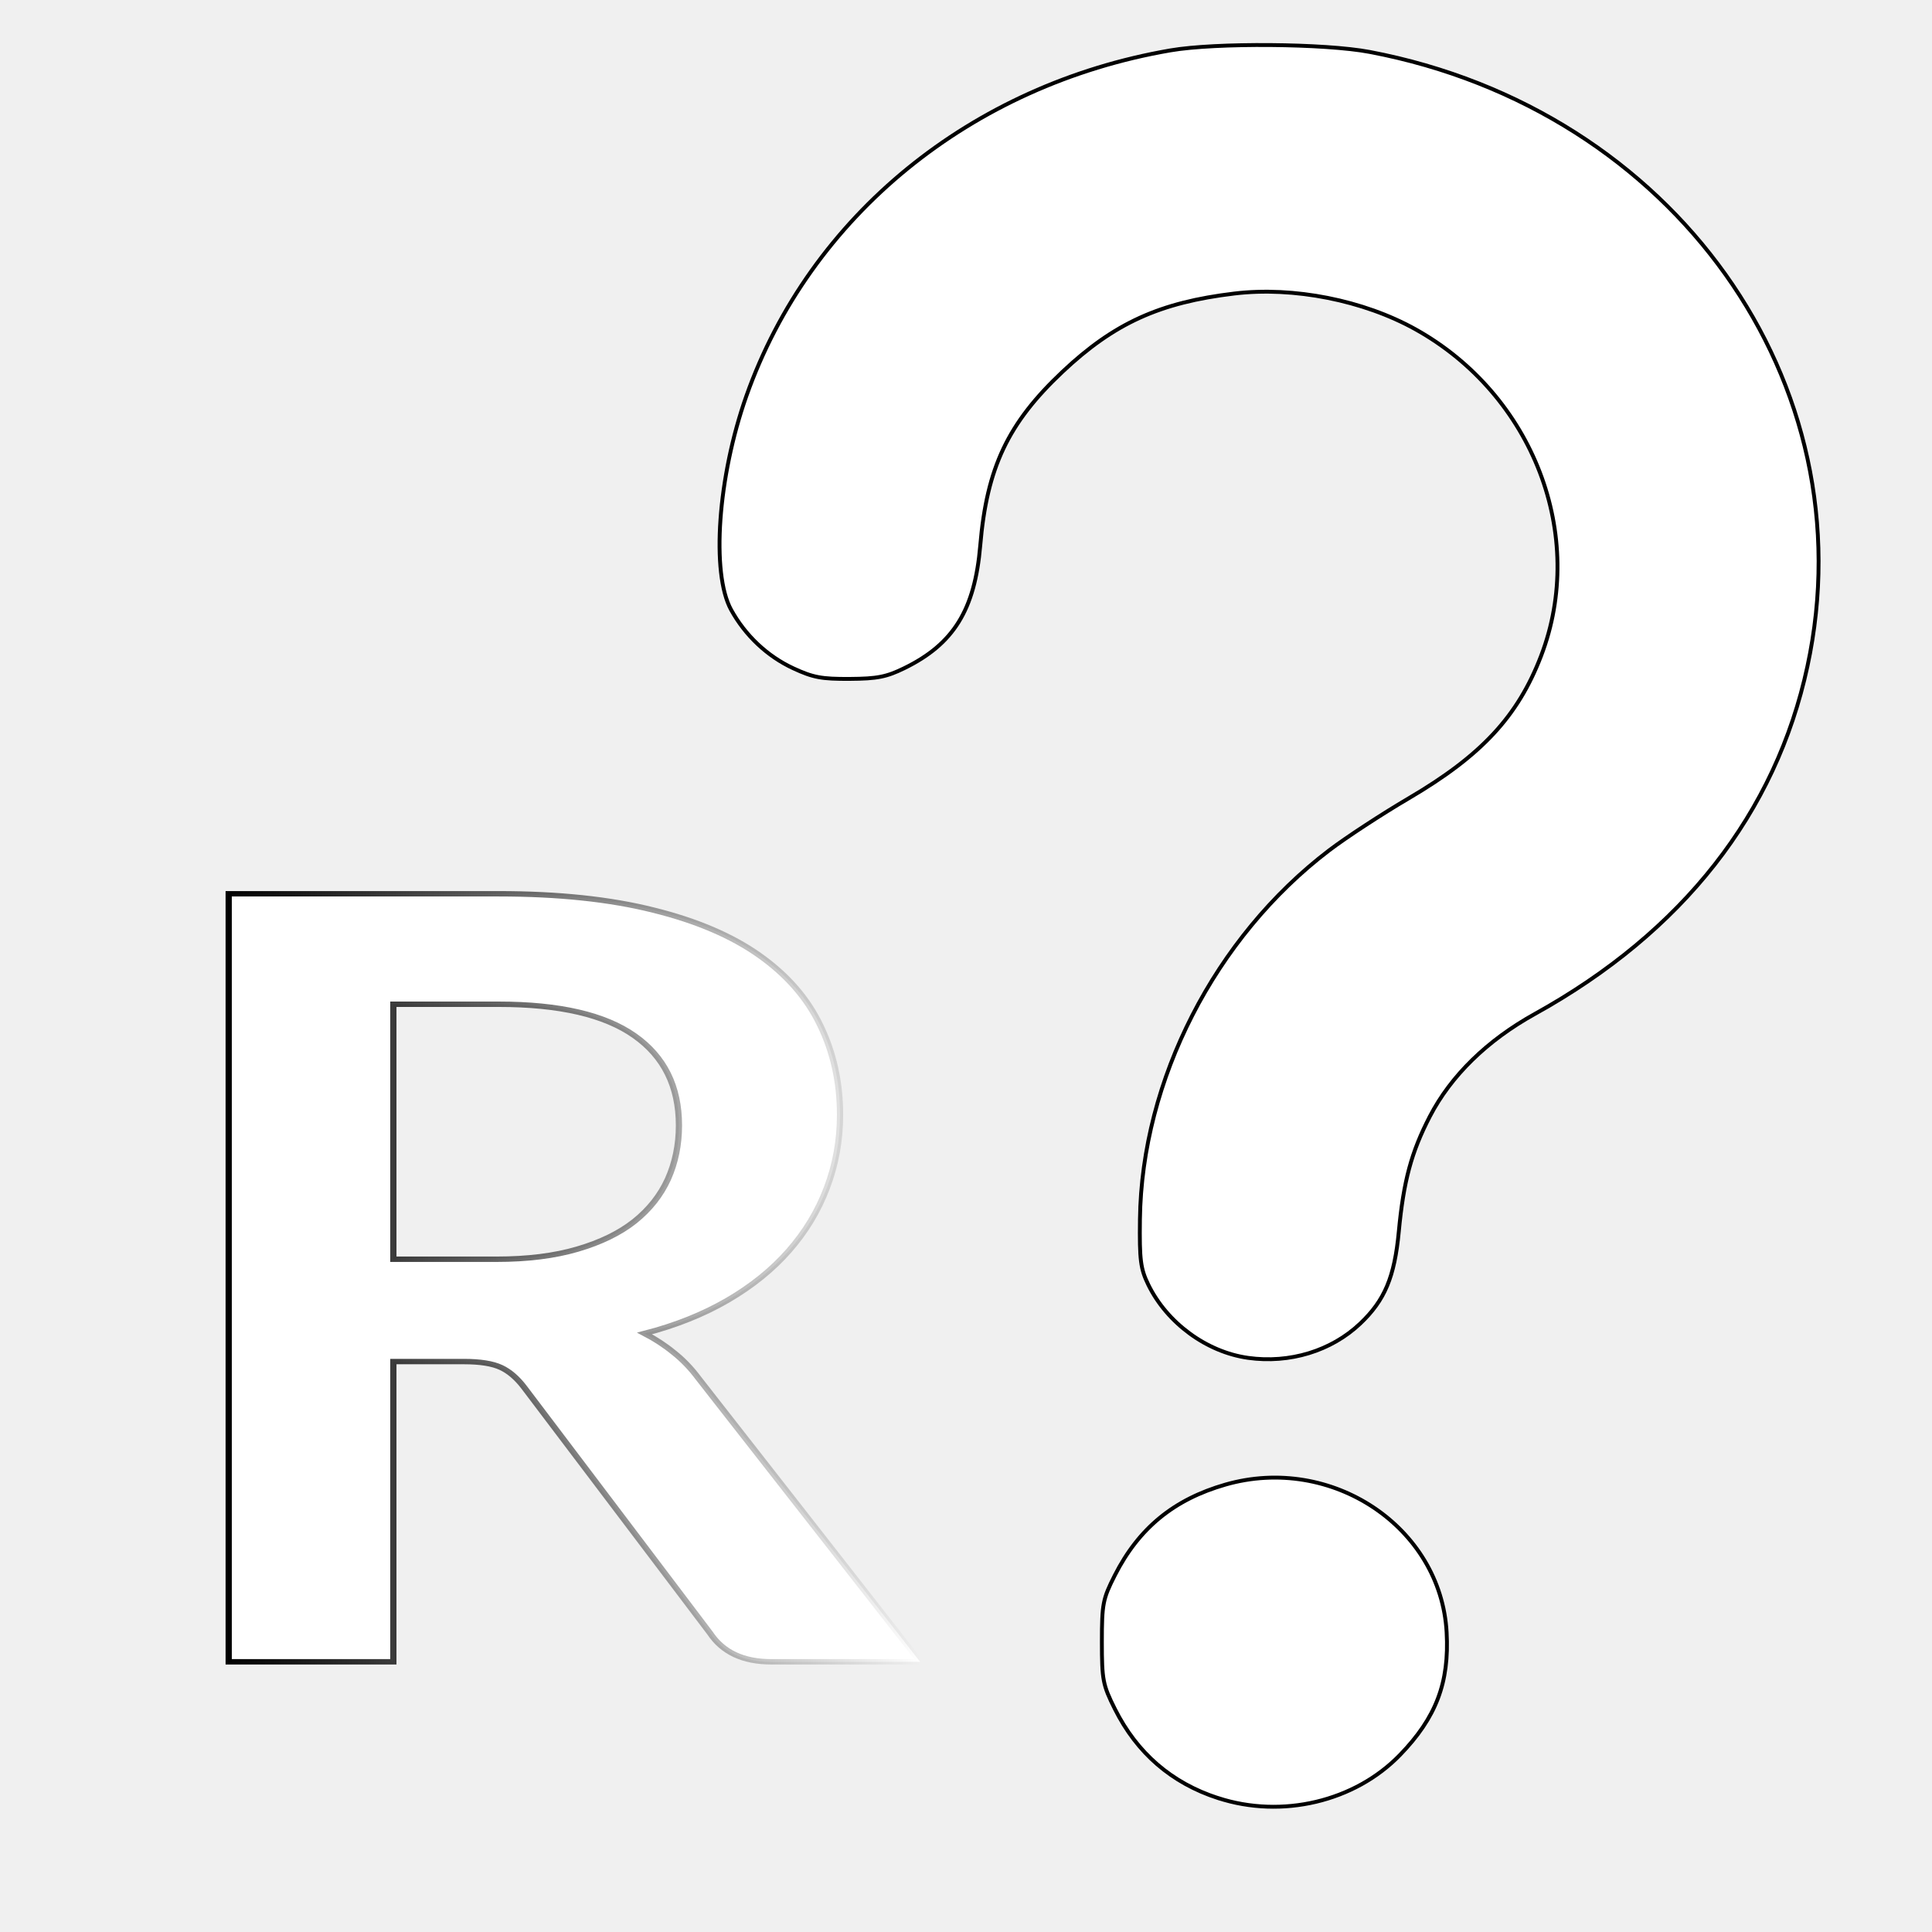
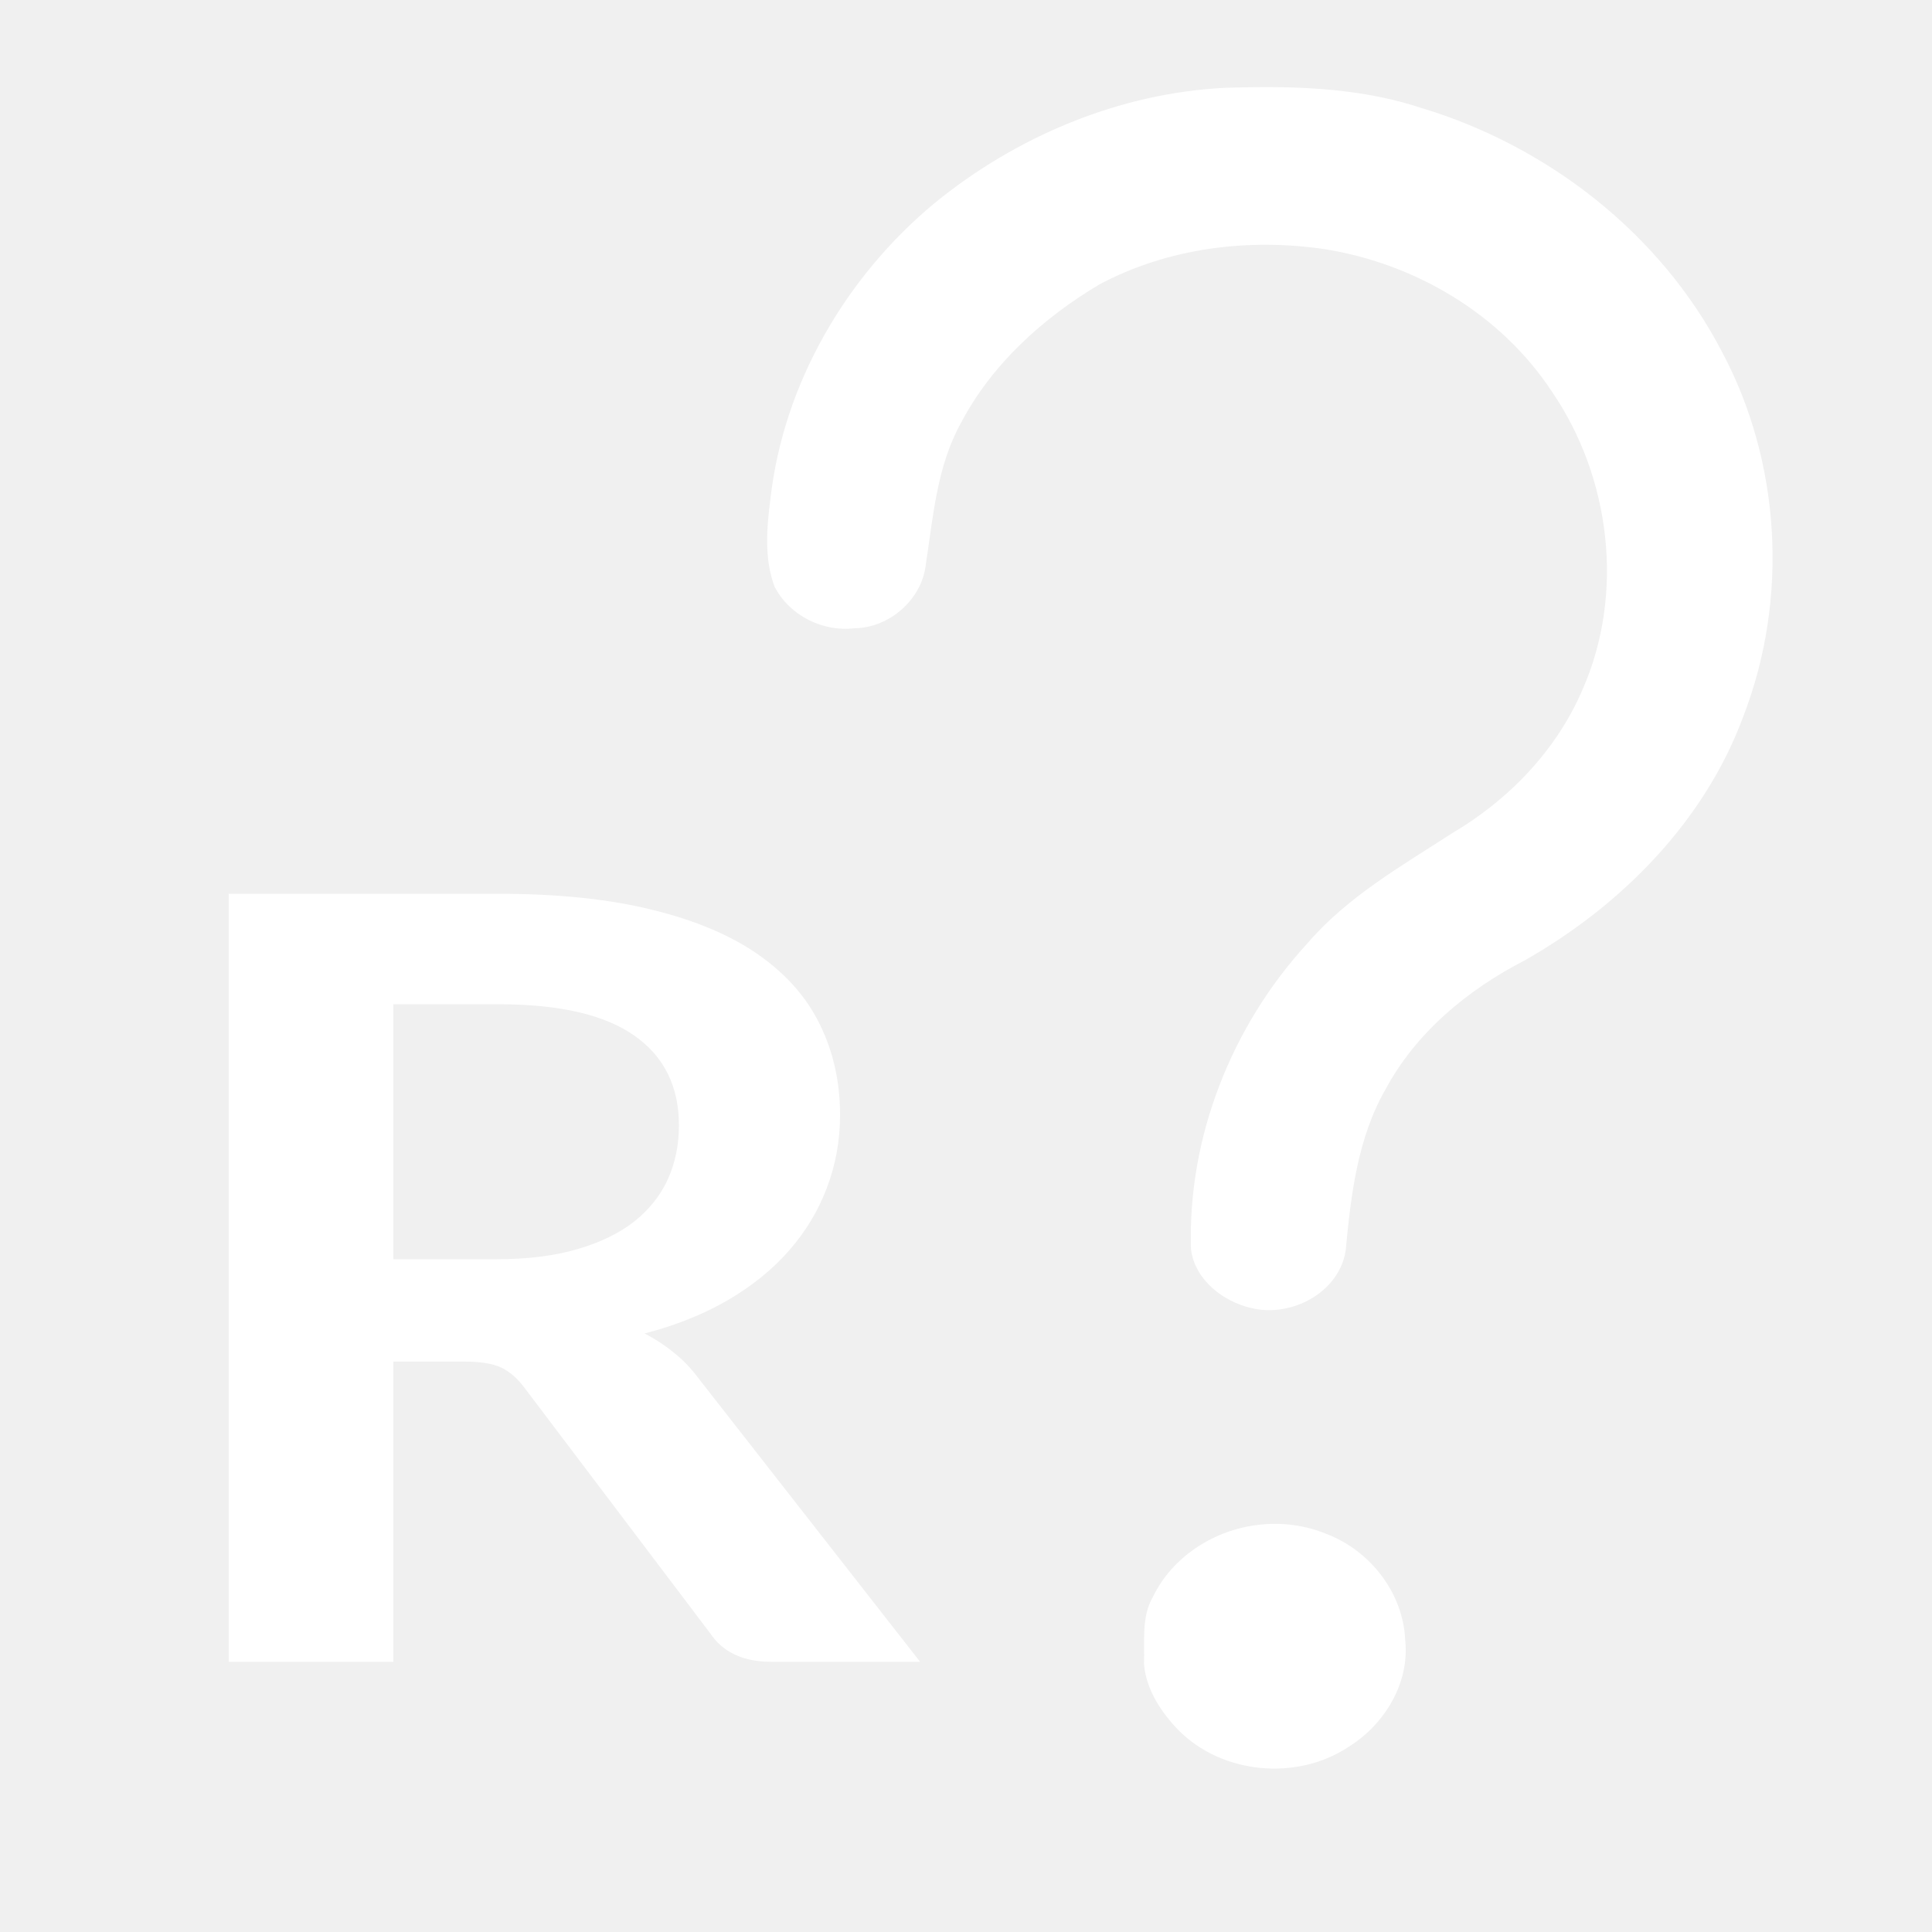
<svg xmlns="http://www.w3.org/2000/svg" xmlns:xlink="http://www.w3.org/1999/xlink" version="1.1" x="0px" y="0px" viewBox="0 0 100 100" xml:space="preserve" id="svg4667" width="100" height="100">
  <defs id="defs4671">
    <linearGradient id="linearGradient968">
      <stop style="stop-color:#000000;stop-opacity:1;" offset="0" id="stop964" />
      <stop style="stop-color:#000000;stop-opacity:0;" offset="1" id="stop966" />
    </linearGradient>
    <linearGradient xlink:href="#linearGradient968" id="linearGradient1074" x1="9.348" y1="19.729" x2="36.383" y2="19.729" gradientUnits="userSpaceOnUse" gradientTransform="translate(-4.430369)" />
    <linearGradient xlink:href="#linearGradient968" id="linearGradient970" x1="9.348" y1="19.729" x2="36.383" y2="19.729" gradientUnits="userSpaceOnUse" gradientTransform="matrix(1.232923,0,0,1.232923,-0.4988188,46.6961)" />
    <linearGradient xlink:href="#linearGradient968" id="linearGradient1117" x1="9.348" y1="19.729" x2="36.383" y2="19.729" gradientUnits="userSpaceOnUse" gradientTransform="matrix(1.382319,0,0,1.382319,-6.368462,5.884372)" />
  </defs>
-   <path style="fill:#ffffff;fill-opacity:1;stroke:#000000;stroke-width:0.2;stroke-miterlimit:4;stroke-dasharray:none;stroke-opacity:1" d="m 64.602,70.283 c -2.147,-0.301 -4.198,-1.804 -5.167,-3.789 -0.4,-0.82 -0.459,-1.276 -0.432,-3.379 0.092,-7.209 3.883,-14.603 9.793,-19.101 0.874,-0.665 2.725,-1.876 4.115,-2.692 3.767,-2.211 5.652,-4.238 6.854,-7.37 2.39,-6.229 -0.406,-13.509 -6.492,-16.904 -2.7,-1.506 -6.32,-2.222 -9.383,-1.855 -3.867,0.463 -6.224,1.536 -8.893,4.048 -2.826,2.66 -3.919,4.968 -4.259,8.992 -0.282,3.331 -1.378,5.103 -3.928,6.35 -0.931,0.455 -1.403,0.548 -2.831,0.557 -1.454,0.009 -1.897,-0.074 -2.926,-0.552 -1.34,-0.623 -2.48,-1.697 -3.21,-3.024 -1.044,-1.9 -0.689,-6.887 0.788,-11.064 3.296,-9.318 11.632,-16.114 21.947,-17.892 2.344,-0.404 7.999,-0.36 10.32,0.081 15.738,2.987 25.811,17.126 22.654,31.801 -1.635,7.602 -6.455,13.75 -14.102,17.987 -2.477,1.373 -4.349,3.2 -5.445,5.316 -0.954,1.842 -1.357,3.34 -1.603,5.953 -0.221,2.355 -0.728,3.561 -2.001,4.765 -1.496,1.416 -3.649,2.073 -5.801,1.772 z" id="path822" />
-   <path style="fill:#ffffff;fill-opacity:1;stroke:#000000;stroke-width:0.2;stroke-miterlimit:4;stroke-dasharray:none;stroke-opacity:1" d="m 63.047,93.069 c -2.408,-0.783 -4.197,-2.329 -5.342,-4.615 -0.621,-1.239 -0.672,-1.505 -0.672,-3.47 0,-1.967 0.051,-2.227 0.67,-3.445 1.241,-2.442 3.054,-3.929 5.726,-4.697 5.492,-1.578 11.146,2.197 11.448,7.644 0.145,2.609 -0.544,4.419 -2.416,6.351 -2.34,2.414 -6.105,3.306 -9.413,2.23 z" id="path824" />
-   <text xml:space="preserve" style="font-style:normal;font-variant:normal;font-weight:bold;font-stretch:normal;font-size:59.046px;line-height:1.25;font-family:Waree;-inkscape-font-specification:'Waree Bold';letter-spacing:0px;word-spacing:0px;fill:#000000;fill-opacity:1;stroke:url(#linearGradient970);stroke-width:0.3;stroke-miterlimit:4;stroke-dasharray:none" x="6.274" y="92.366" id="text138" transform="scale(1.073804,0.9312686)">
-     <tspan id="tspan136" x="6.274" y="92.366" style="font-style:normal;font-variant:normal;font-weight:bold;font-stretch:normal;font-family:Lato;-inkscape-font-specification:'Lato Bold';fill:#ffffff;fill-opacity:1;stroke:url(#linearGradient970);stroke-width:0.3;stroke-miterlimit:4;stroke-dasharray:none;stroke-opacity:1">R</tspan>
+   <path style="fill:#ffffff;fill-opacity:1;stroke:none;stroke-width:0.2;stroke-miterlimit:4;stroke-dasharray:none;stroke-opacity:1" d="M 63.447 4.543 C 57.944 4.809 52.612 7.053 48.363 10.521 C 43.78 14.333 40.556 19.854 39.878 25.81 C 39.685 27.315 39.547 28.923 40.092 30.366 C 40.858 31.855 42.58 32.718 44.233 32.518 C 46.04 32.496 47.718 31.03 47.92 29.221 C 48.303 26.725 48.494 24.118 49.752 21.868 C 51.348 18.842 53.98 16.464 56.891 14.73 C 60.446 12.825 64.652 12.307 68.613 12.904 C 73.28 13.659 77.688 16.269 80.31 20.246 C 83.368 24.696 84.104 30.723 81.91 35.697 C 80.563 38.84 78.086 41.405 75.159 43.129 C 72.517 44.836 69.722 46.431 67.65 48.851 C 63.75 53.108 61.458 58.879 61.647 64.67 C 61.842 66.236 63.306 67.376 64.776 67.706 C 66.838 68.21 69.338 66.899 69.656 64.699 C 69.923 61.854 70.266 58.915 71.711 56.389 C 73.296 53.437 75.975 51.221 78.922 49.708 C 83.923 46.866 88.241 42.508 90.248 37.042 C 92.581 30.982 92.184 23.924 89.119 18.19 C 85.941 12.083 80.102 7.548 73.544 5.581 C 70.581 4.606 67.434 4.455 64.339 4.523 C 64.042 4.528 63.745 4.537 63.447 4.543 z " id="path822" />
+   <path style="fill:#ffffff;fill-opacity:1;stroke:none;stroke-width:0.2;stroke-miterlimit:4;stroke-dasharray:none;stroke-opacity:1" d="M 65.191 78.92 C 62.884 79.162 60.68 80.555 59.665 82.673 C 59.065 83.717 59.259 84.975 59.213 86.127 C 59.32 87.444 60.097 88.624 60.997 89.553 C 63.258 91.833 67.106 92.19 69.779 90.432 C 71.647 89.28 72.976 87.127 72.733 84.886 C 72.63 82.448 70.92 80.261 68.666 79.4 C 67.573 78.948 66.366 78.784 65.191 78.92 z " id="path824" />
+   <text xml:space="preserve" style="font-style:normal;font-variant:normal;font-weight:bold;font-stretch:normal;font-size:59.046px;line-height:1.25;font-family:Waree;-inkscape-font-specification:'Waree Bold';letter-spacing:0px;word-spacing:0px;fill:#000000;fill-opacity:1;stroke:none;stroke-width:0.3;stroke-miterlimit:4;stroke-dasharray:none;" x="6.274" y="92.366" id="text138" transform="scale(1.073804,0.9312686)">
+     <tspan id="tspan136" x="6.274" y="92.366" style="font-style:normal;font-variant:normal;font-weight:bold;font-stretch:normal;font-family:Lato;-inkscape-font-specification:'Lato Bold';fill:#ffffff;fill-opacity:1;stroke:none;stroke-width:0.3;stroke-miterlimit:4;stroke-dasharray:none;stroke-opacity:1;">R</tspan>
  </text>
</svg>
